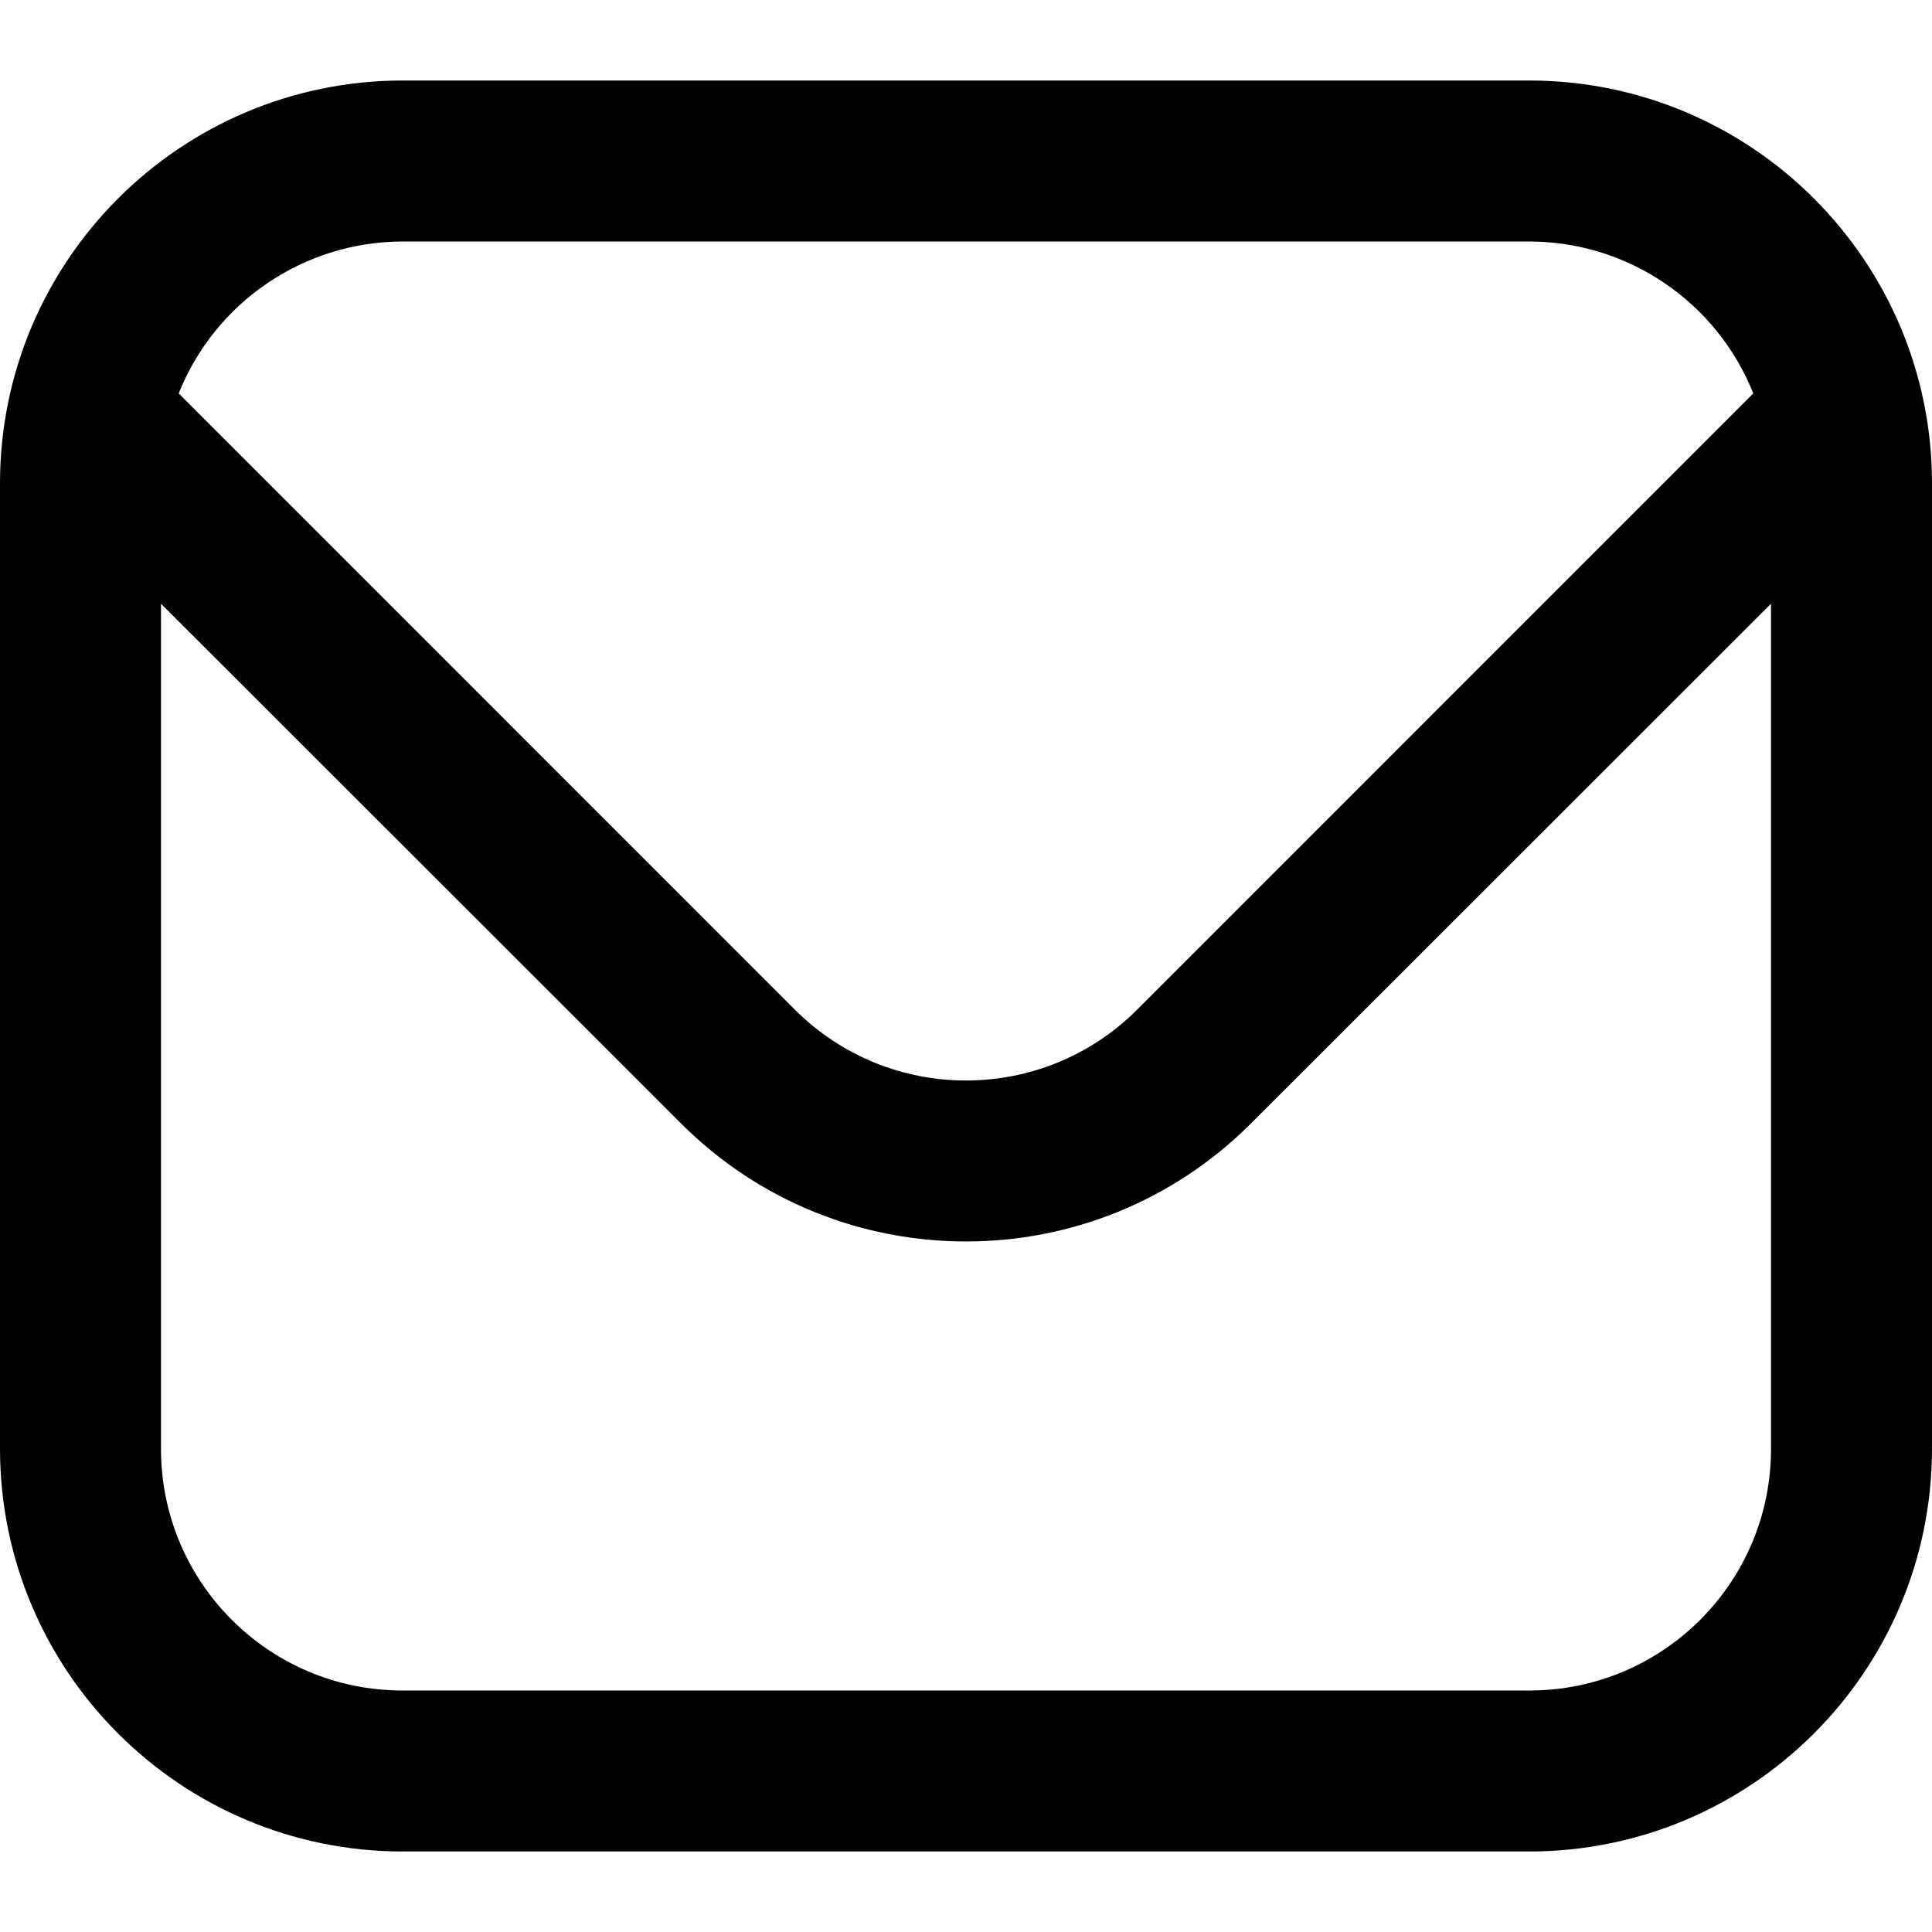
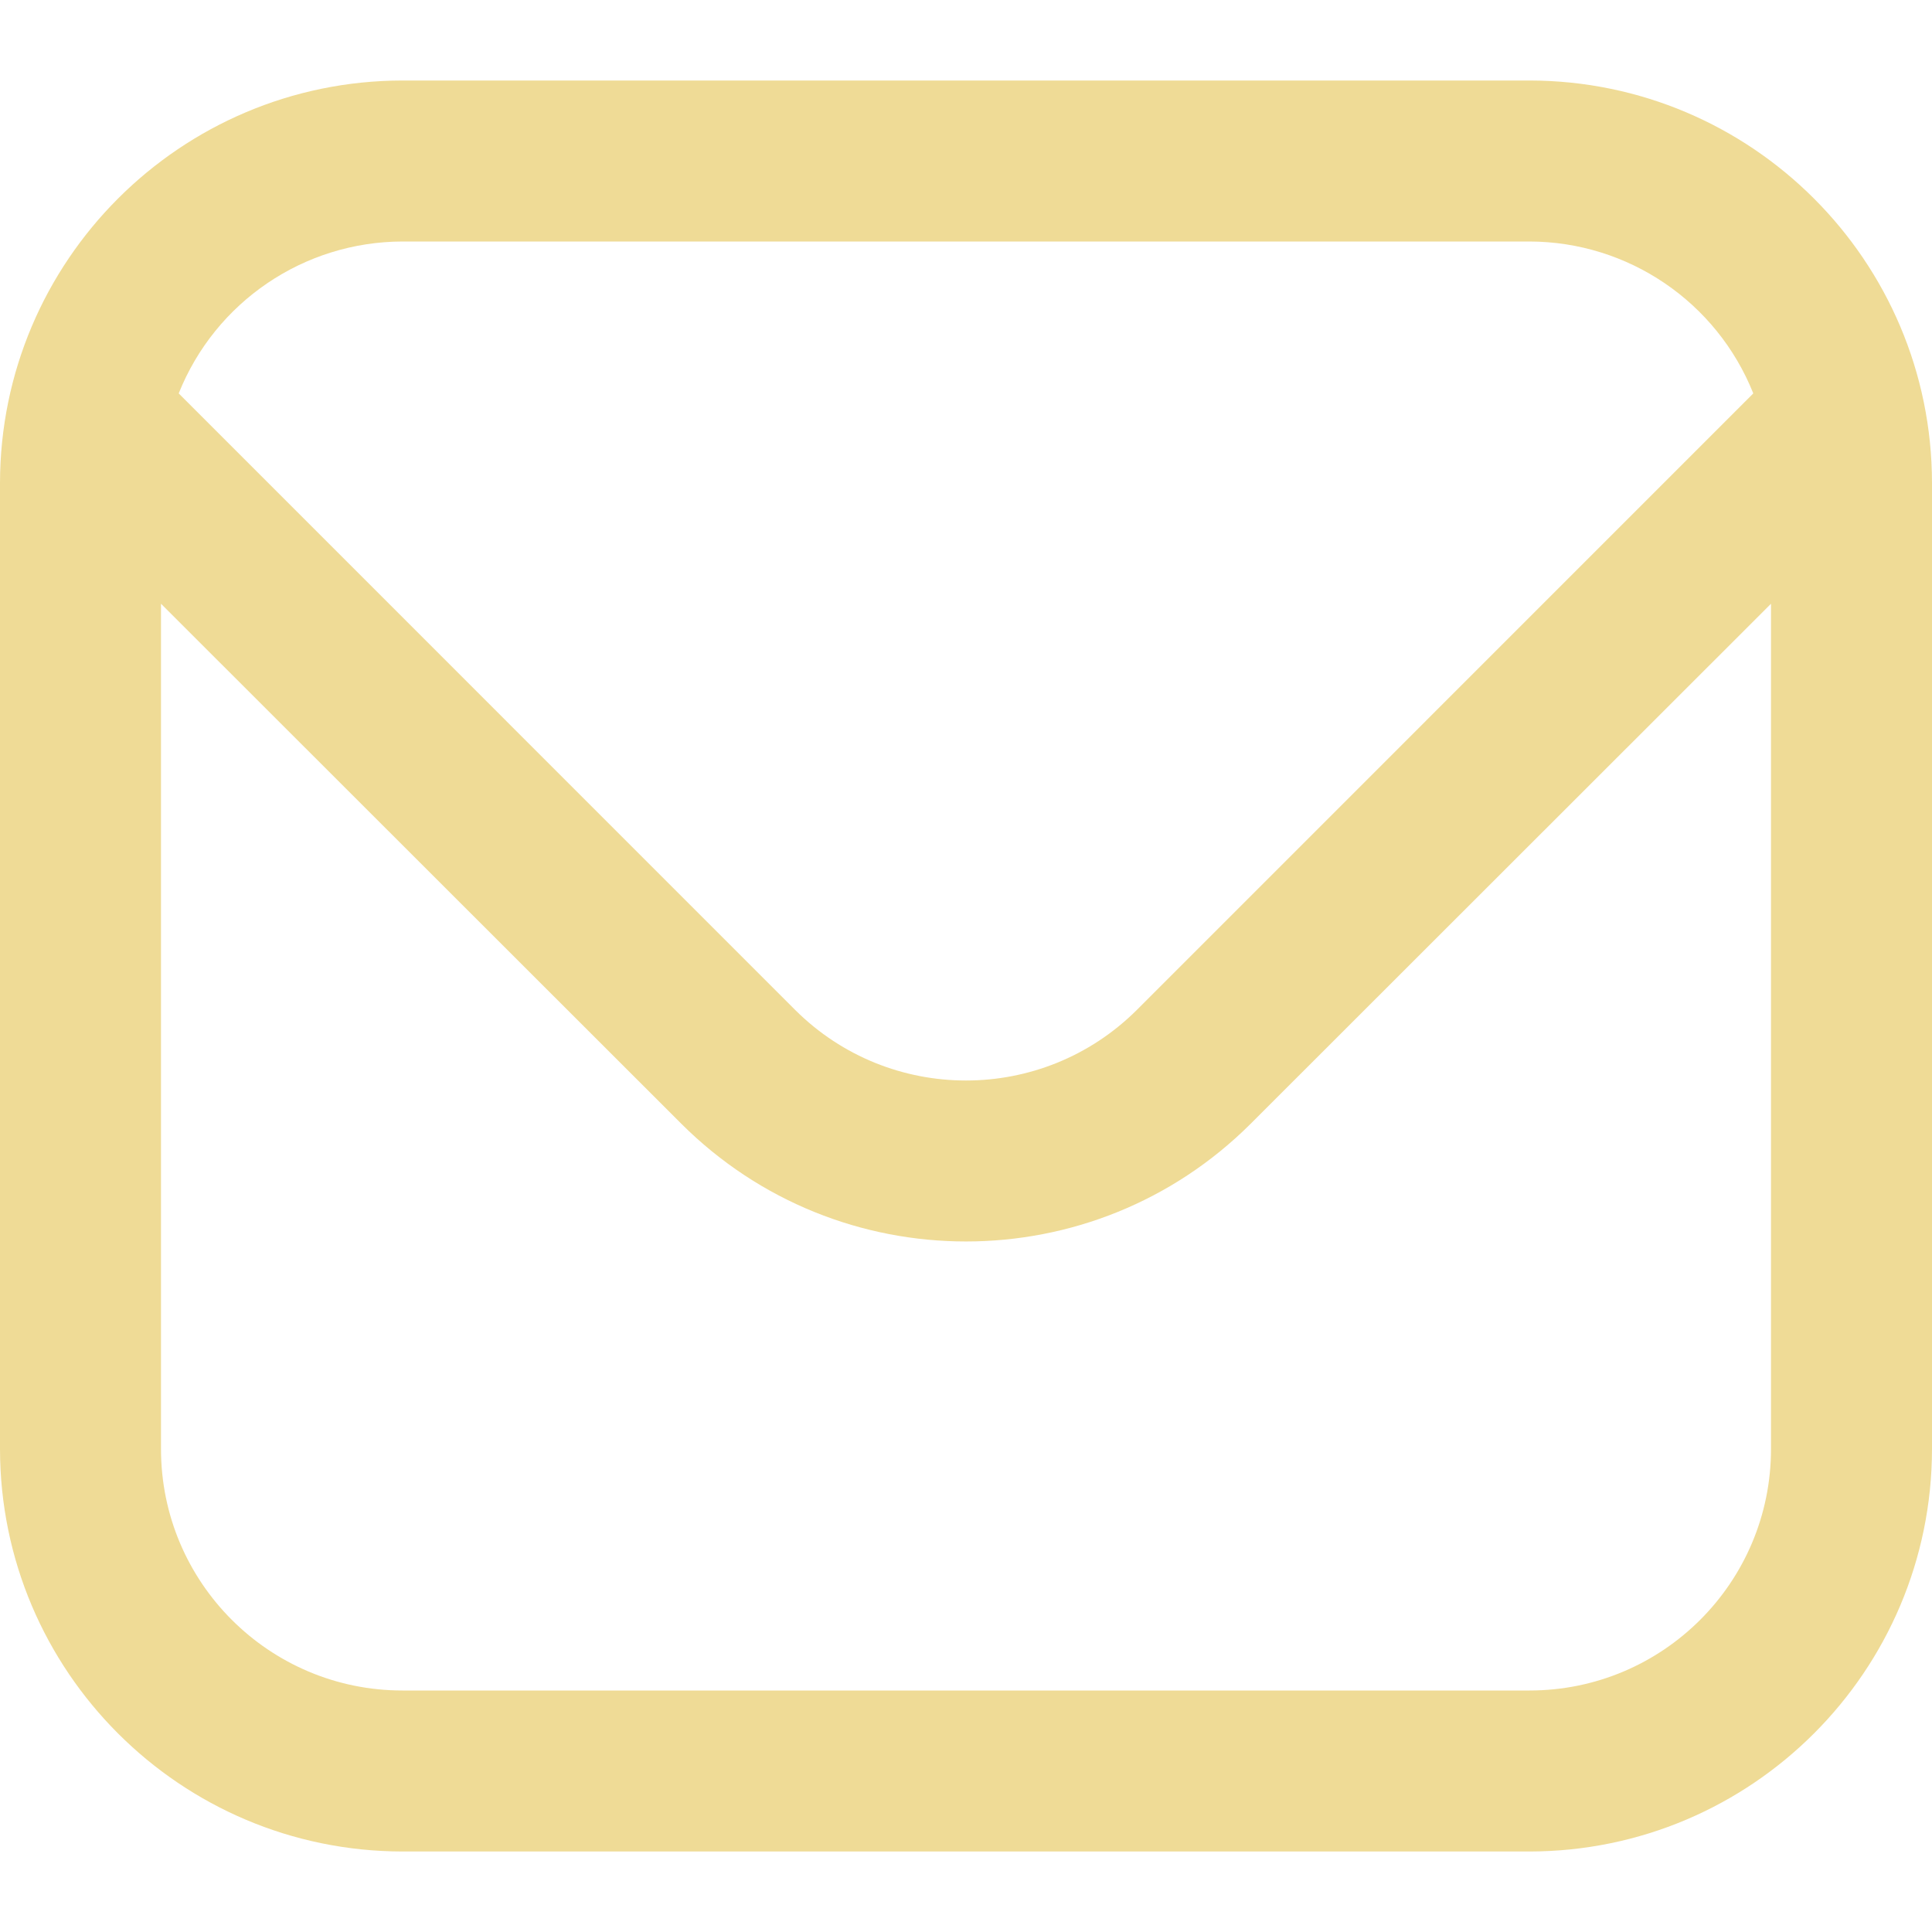
- <svg xmlns="http://www.w3.org/2000/svg" id="Outline" viewBox="0 0 24 24" width="512" height="512">
-   <path d="M19,1H5A5.006,5.006,0,0,0,0,6V18a5.006,5.006,0,0,0,5,5H19a5.006,5.006,0,0,0,5-5V6A5.006,5.006,0,0,0,19,1ZM5,3H19a3,3,0,0,1,2.78,1.887l-7.658,7.659a3.007,3.007,0,0,1-4.244,0L2.22,4.887A3,3,0,0,1,5,3ZM19,21H5a3,3,0,0,1-3-3V7.5L8.464,13.96a5.007,5.007,0,0,0,7.072,0L22,7.5V18A3,3,0,0,1,19,21Z" />
+ <svg xmlns="http://www.w3.org/2000/svg" id="Outline" viewBox="0 0 24 24" width="32" height="32">
+   <path d="M19,1H5A5.006,5.006,0,0,0,0,6V18a5.006,5.006,0,0,0,5,5H19a5.006,5.006,0,0,0,5-5V6A5.006,5.006,0,0,0,19,1ZM5,3H19a3,3,0,0,1,2.78,1.887l-7.658,7.659a3.007,3.007,0,0,1-4.244,0L2.22,4.887A3,3,0,0,1,5,3ZM19,21H5a3,3,0,0,1-3-3V7.5L8.464,13.96a5.007,5.007,0,0,0,7.072,0L22,7.5V18A3,3,0,0,1,19,21Z" fill="#efdb96" />
</svg>
